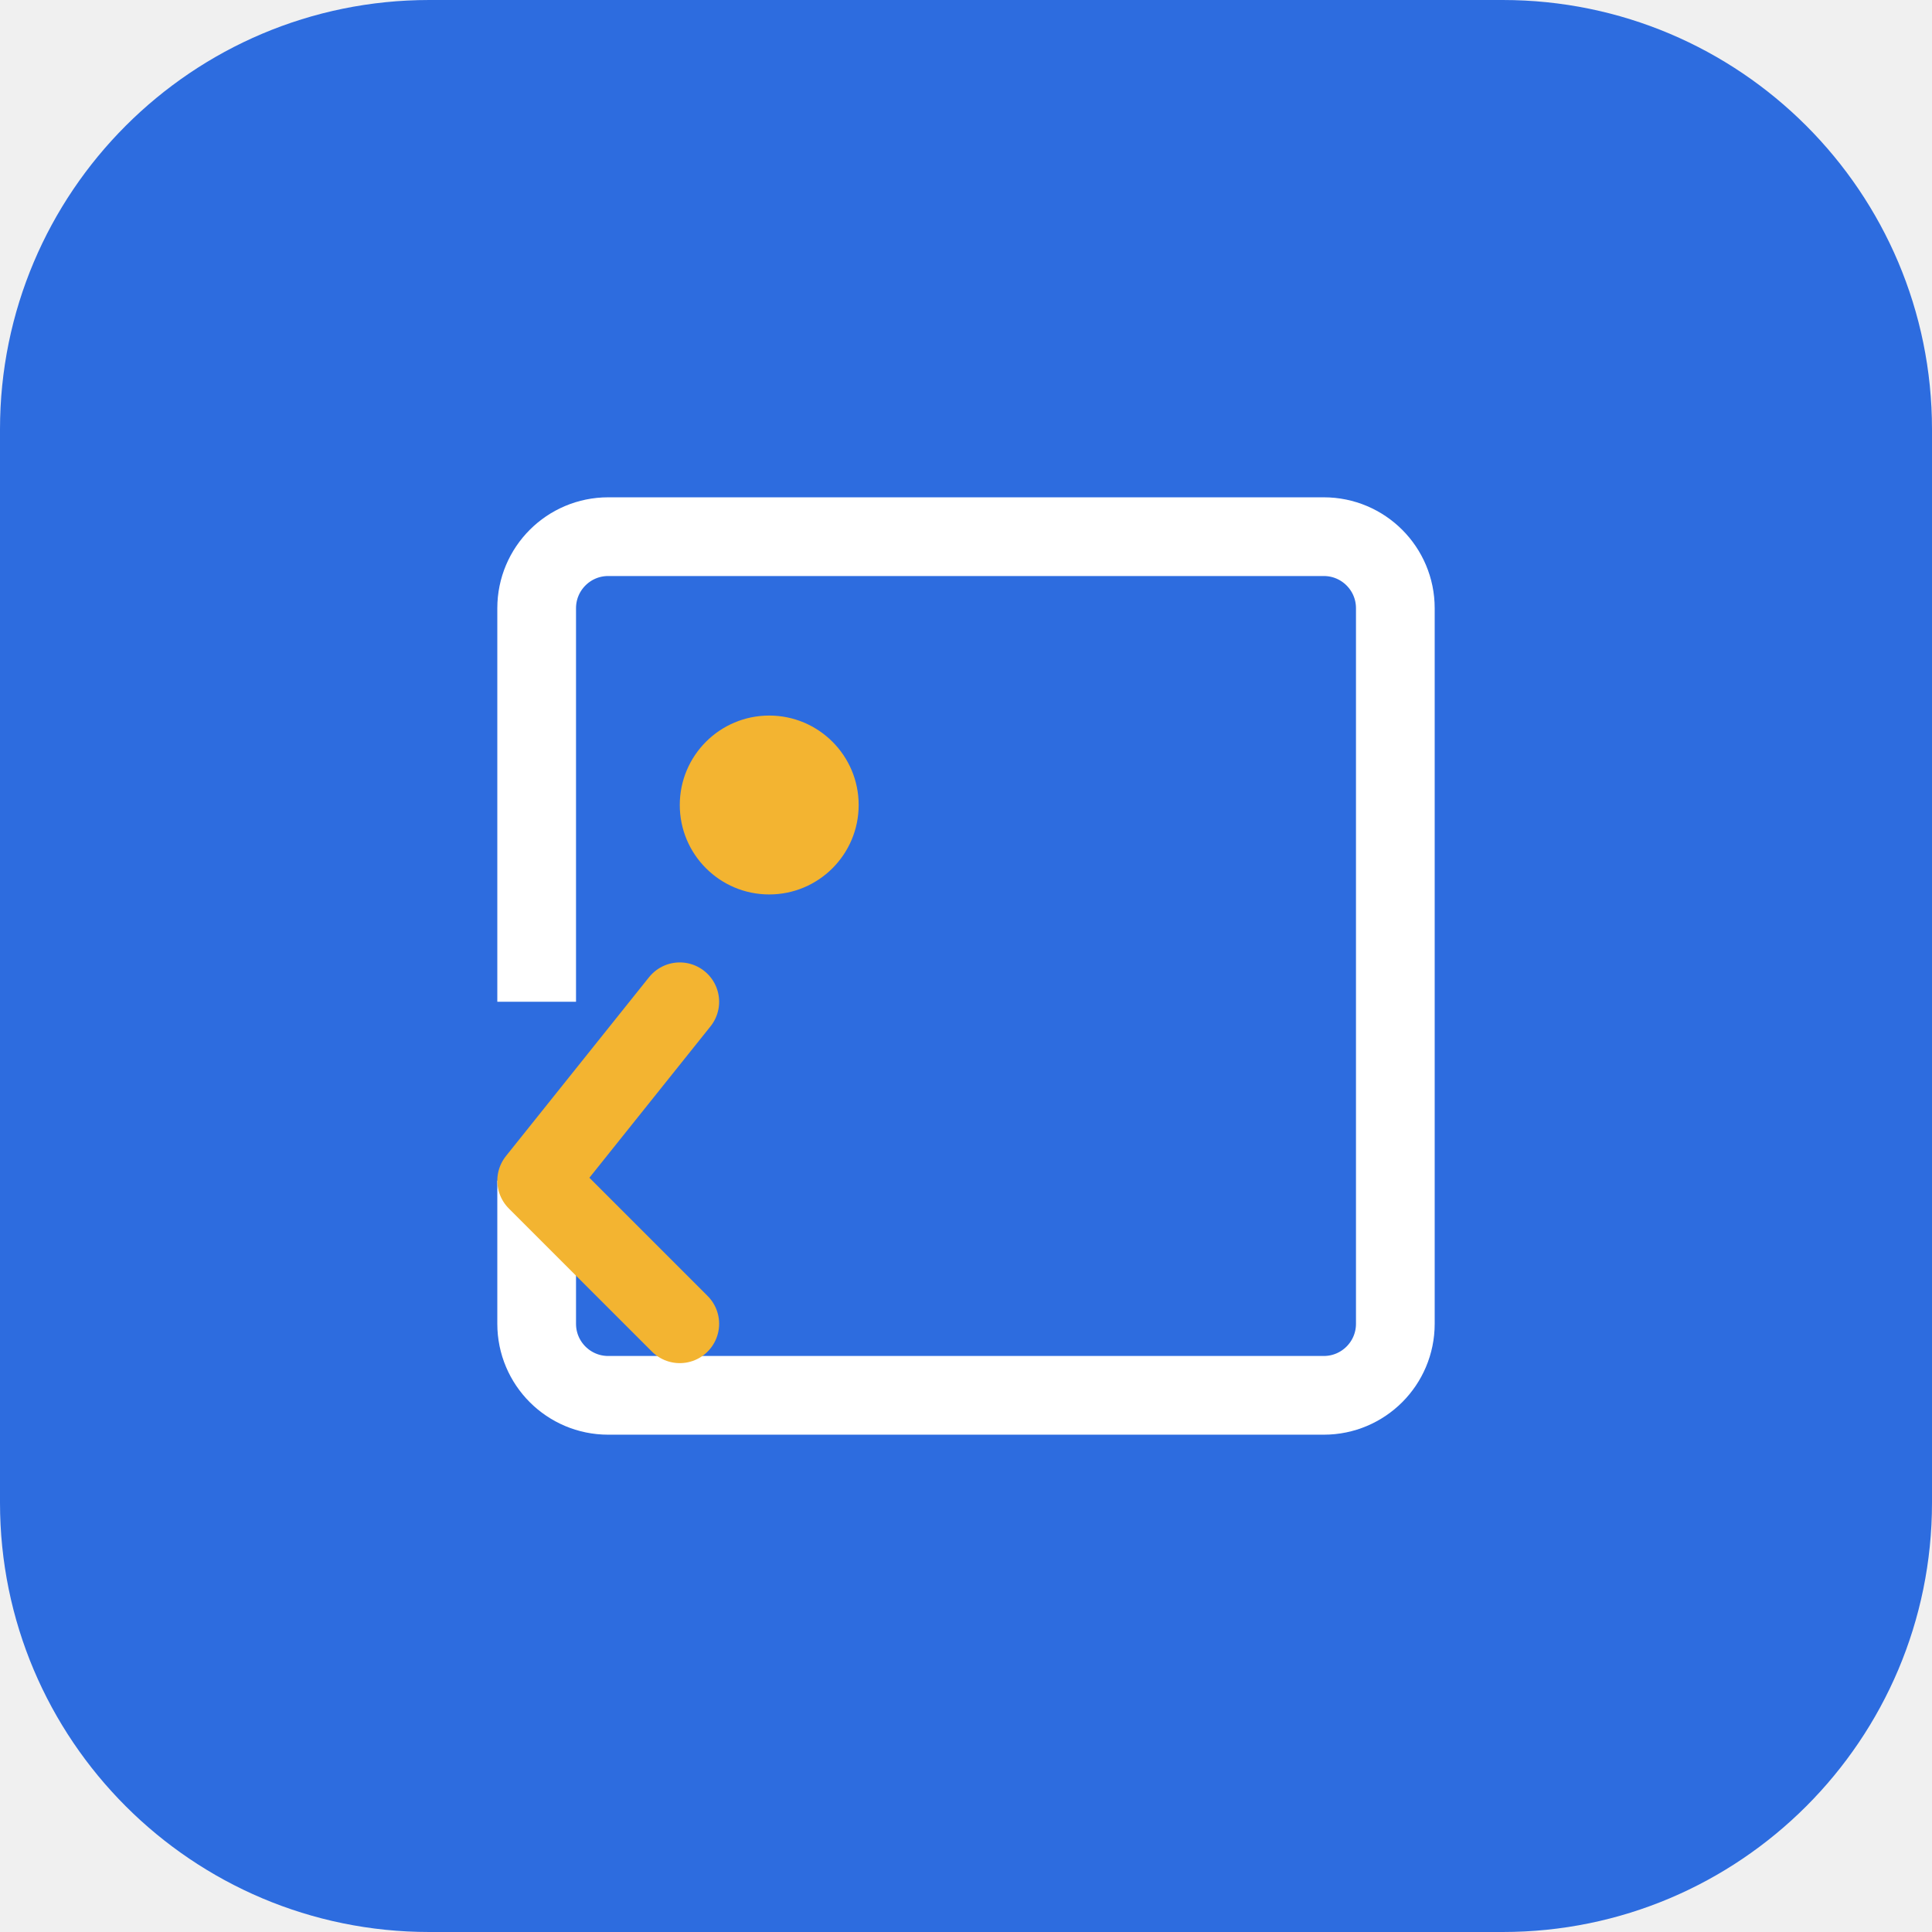
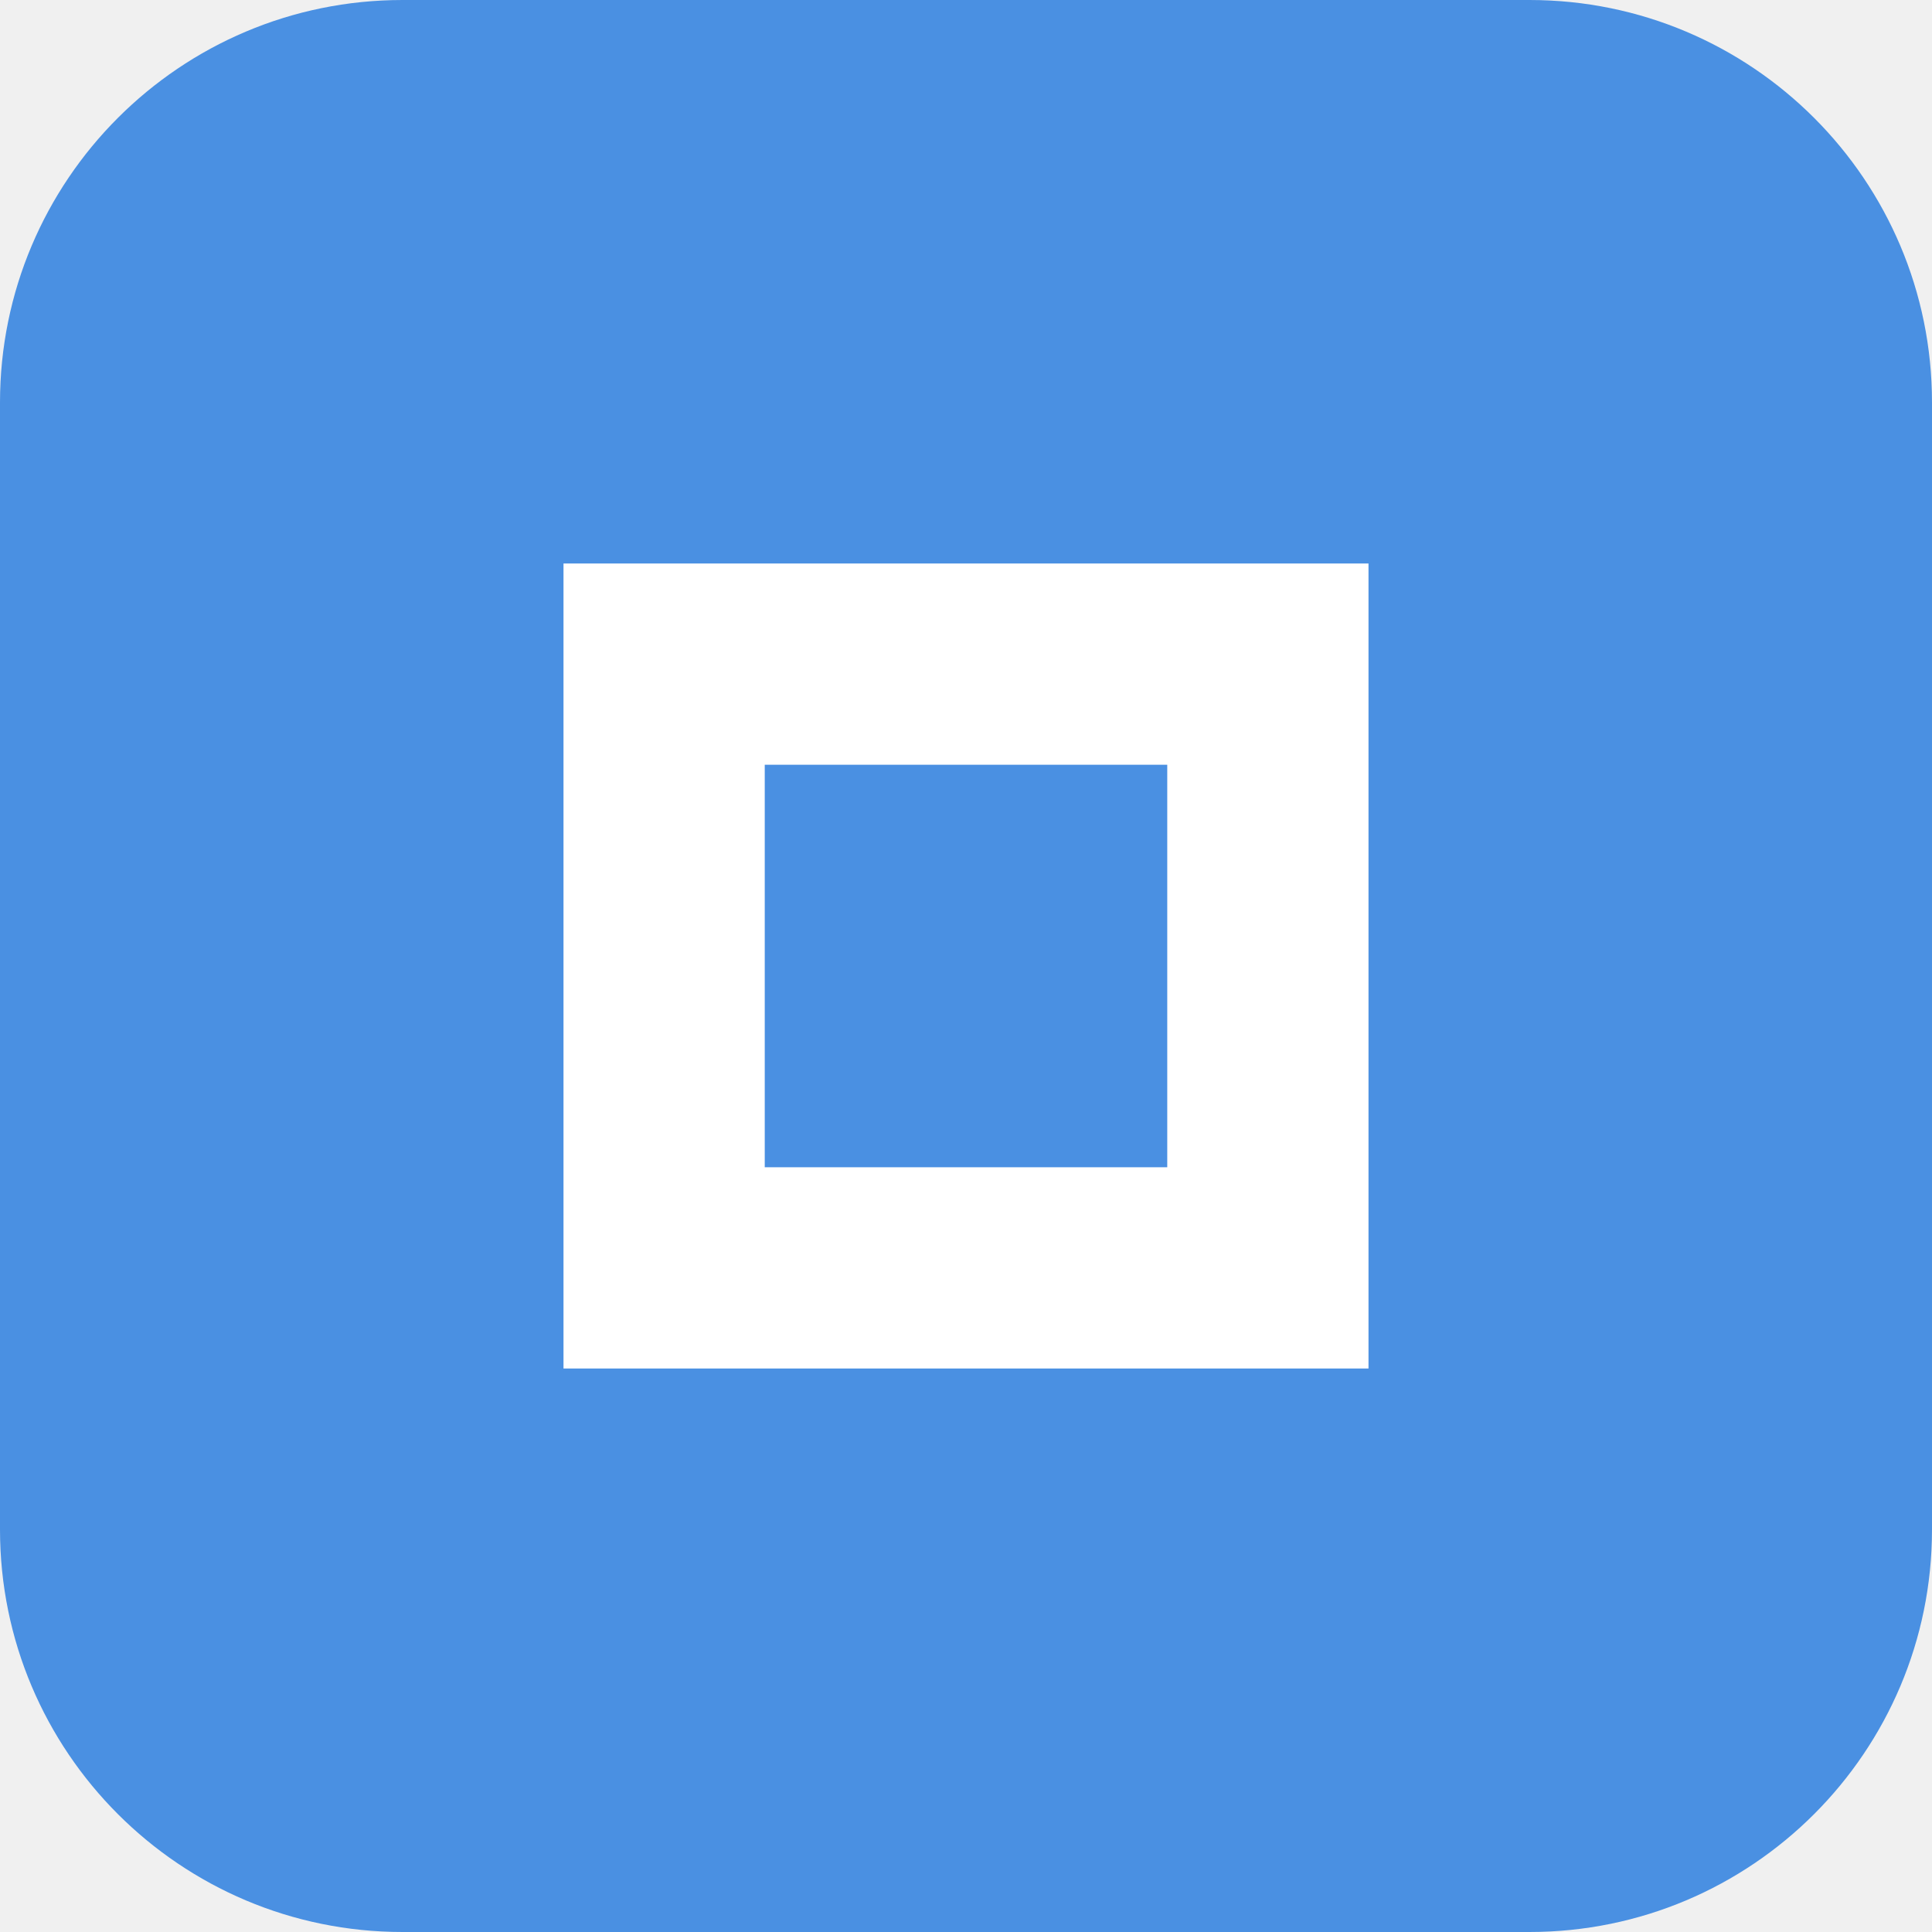
- <svg xmlns="http://www.w3.org/2000/svg" width="54" height="54" viewBox="0 0 54 54" fill="none">
-   <rect width="54" height="54" rx="12" fill="#2D6CDF" />
-   <path d="M15 28V17C15 15.895 15.895 15 17 15H37C38.105 15 39 15.895 39 17V37C39 38.105 38.105 39 37 39H17C15.895 39 15 38.105 15 37V33" stroke="#fff" stroke-width="2.2" />
-   <path d="M19 28L15 33L19 37" stroke="#F3B431" stroke-width="2.2" stroke-linecap="round" stroke-linejoin="round" />
-   <circle cx="21.5" cy="22.5" r="2.5" fill="#F3B431" />
+ <svg xmlns="http://www.w3.org/2000/svg" width="48" height="48" viewBox="0 0 48 48" fill="none">
+   <rect width="48" height="48" rx="10" fill="#4a90e2" />
+   <path d="M14 34V14H34V34H14Z" fill="white" />
+   <path d="M19 19H29V29H19V19Z" fill="#4a90e2" />
</svg>
